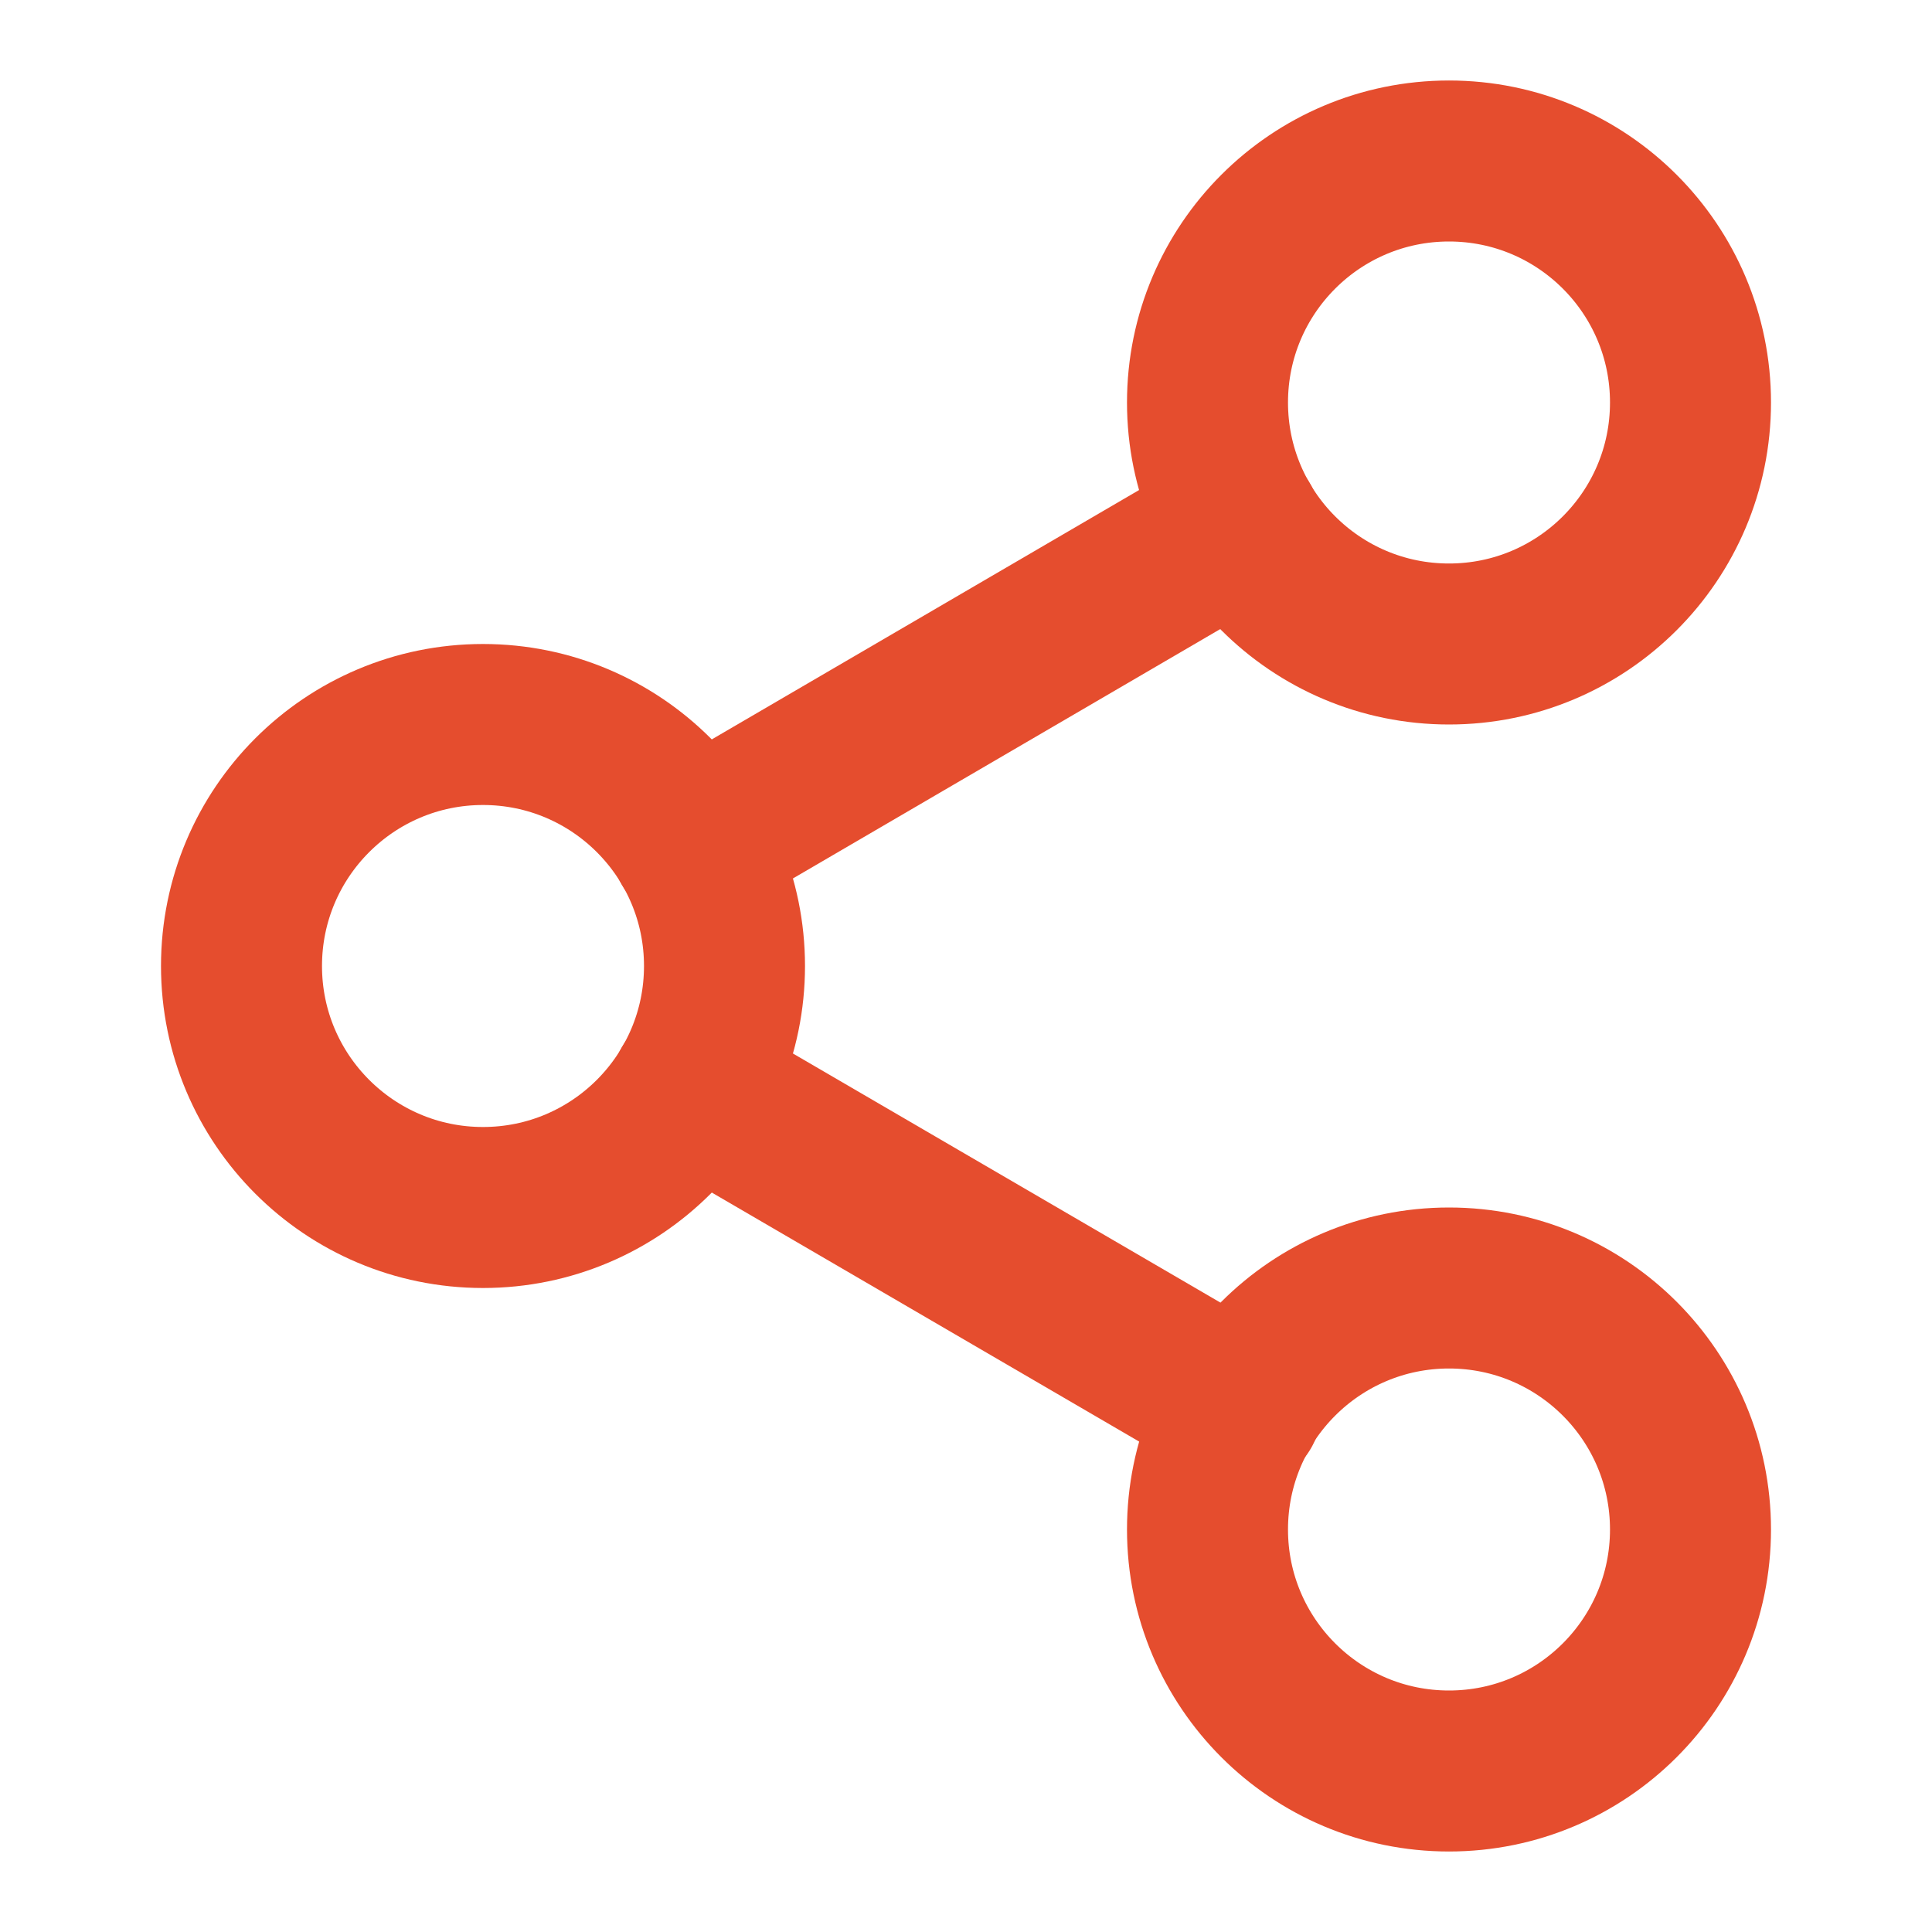
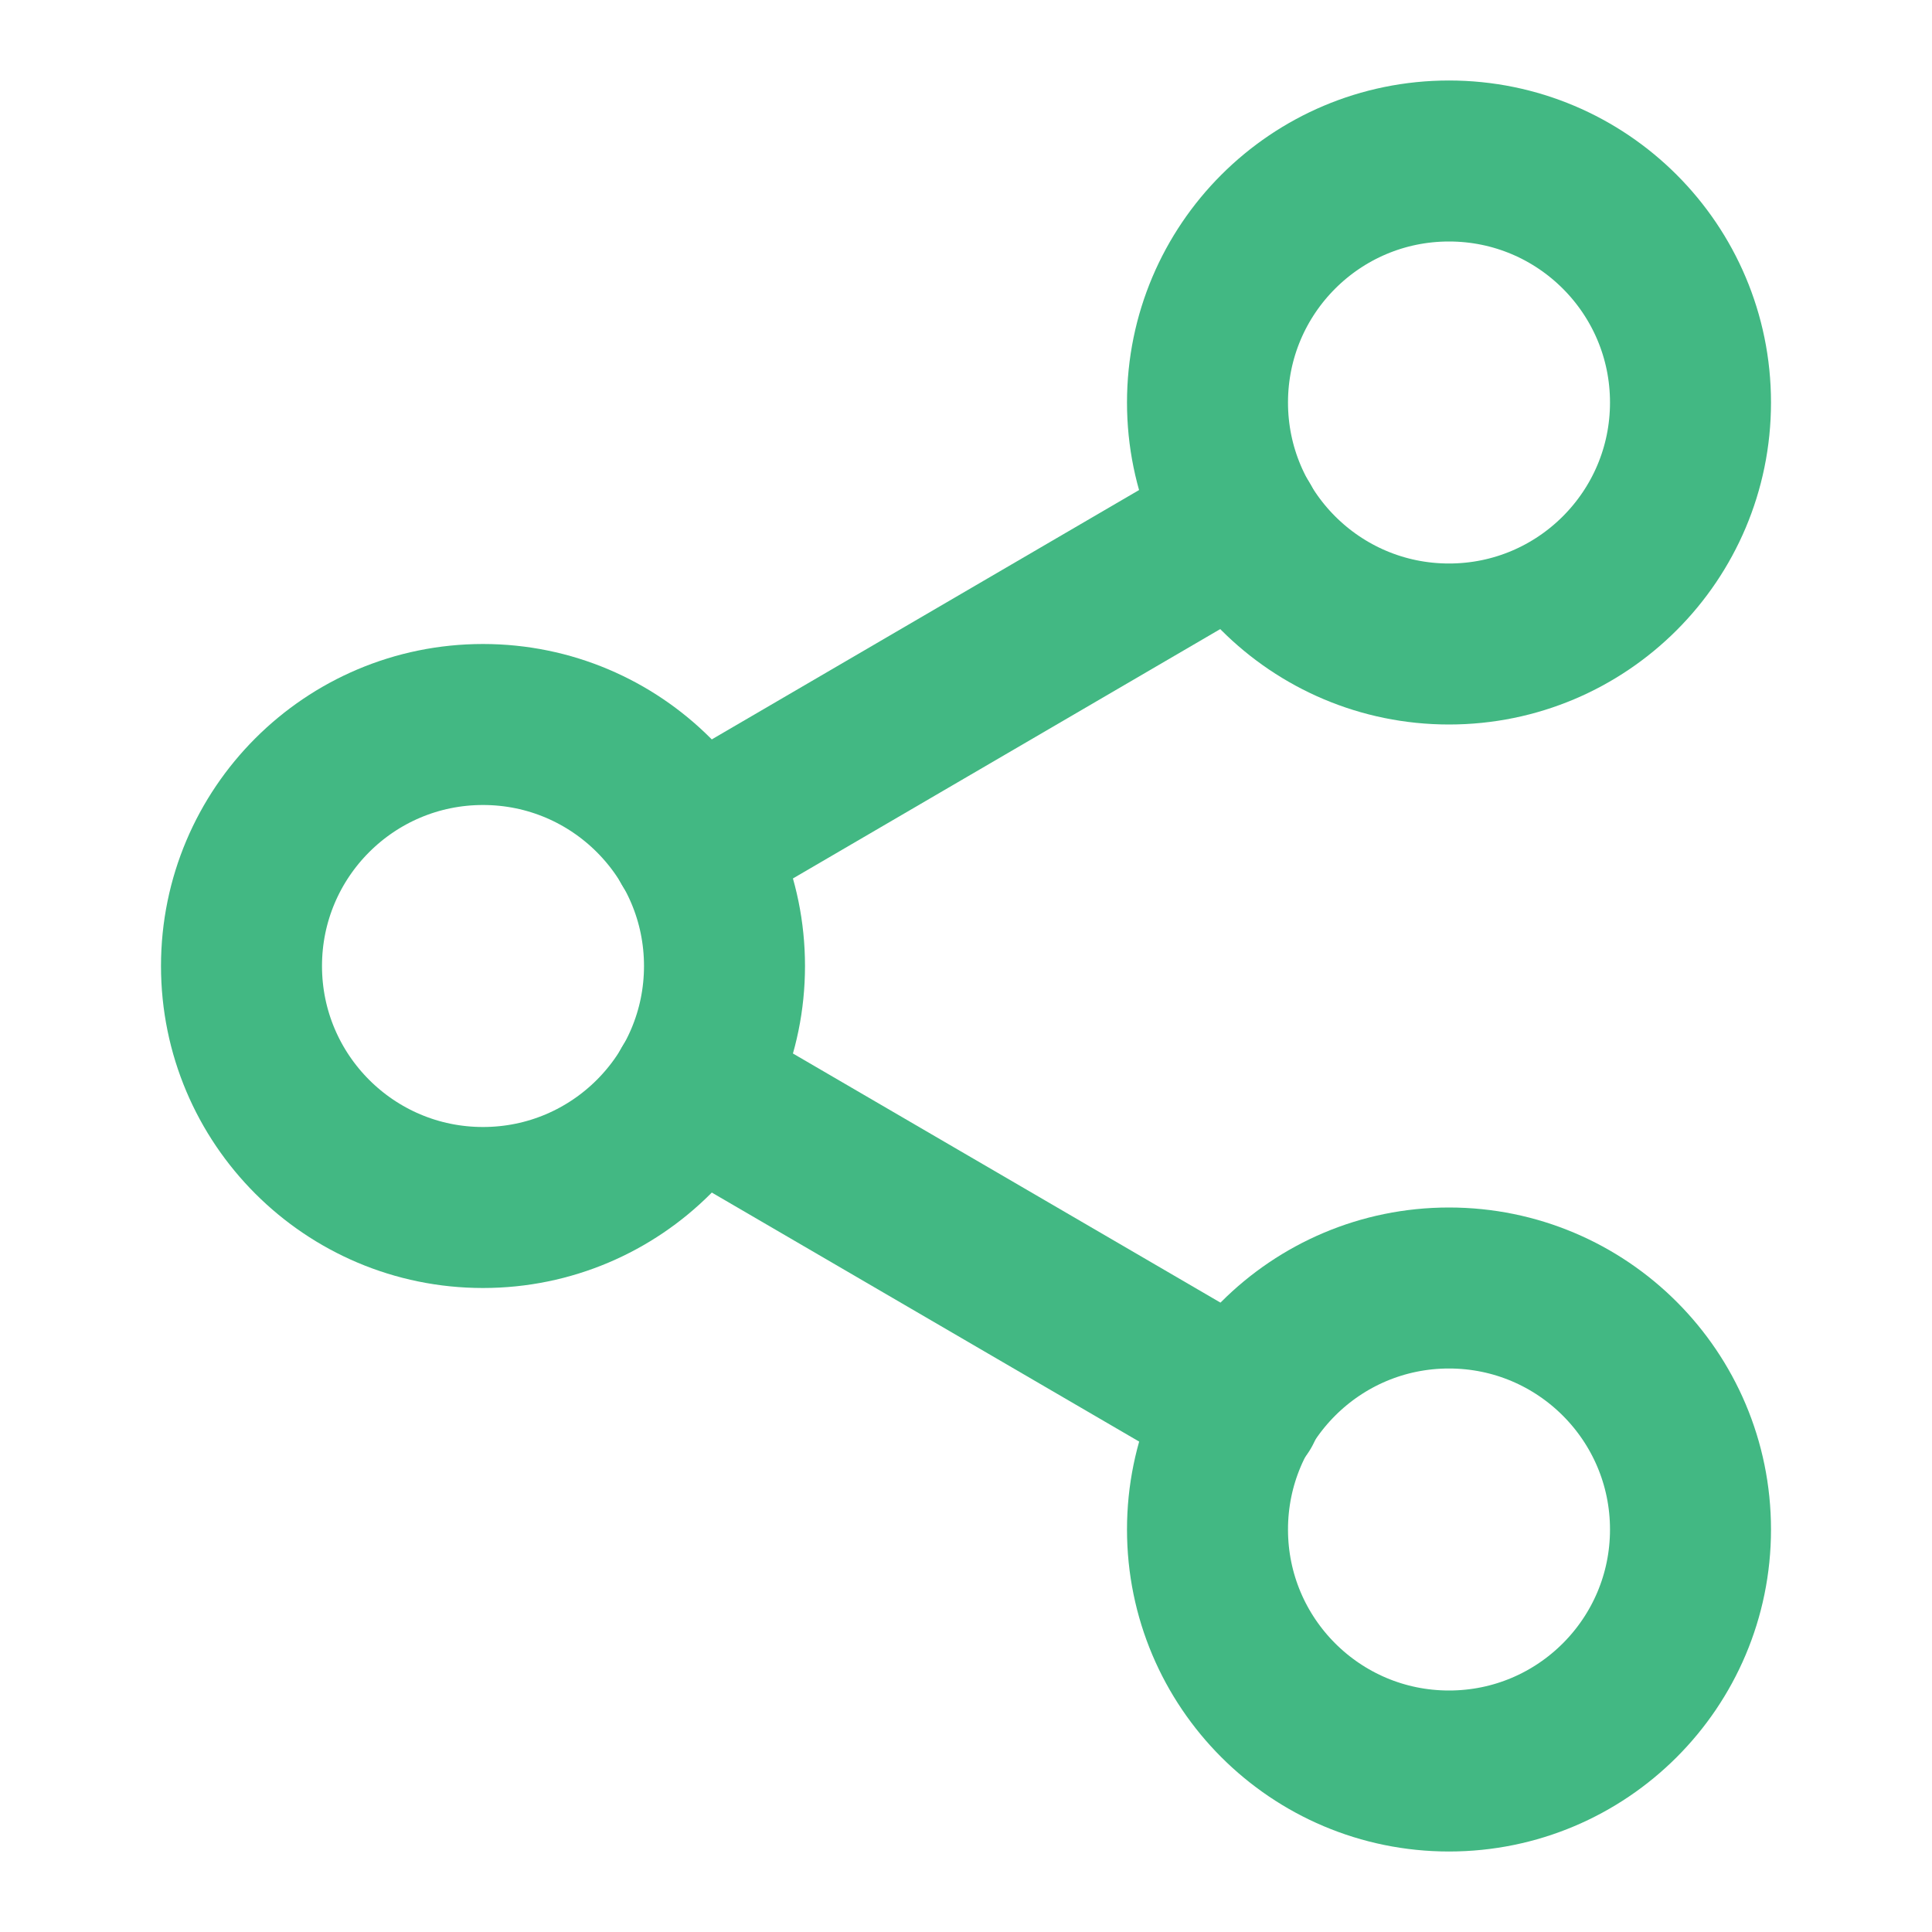
- <svg xmlns="http://www.w3.org/2000/svg" width="24" height="24" viewBox="0 0 24 24" fill="none" stroke="#e54d2e" stroke-width="2" stroke-linecap="round" stroke-linejoin="round" class="feather feather-share-2">
+ <svg xmlns="http://www.w3.org/2000/svg" width="24" height="24" viewBox="0 0 24 24" fill="none" stroke="#42b883" stroke-width="2" stroke-linecap="round" stroke-linejoin="round" class="feather feather-share-2">
  <circle cx="18" cy="5" r="3" />
  <circle cx="6" cy="12" r="3" />
  <circle cx="18" cy="19" r="3" />
  <line x1="8.59" y1="13.51" x2="15.42" y2="17.49" />
  <line x1="15.41" y1="6.51" x2="8.59" y2="10.49" />
</svg>
